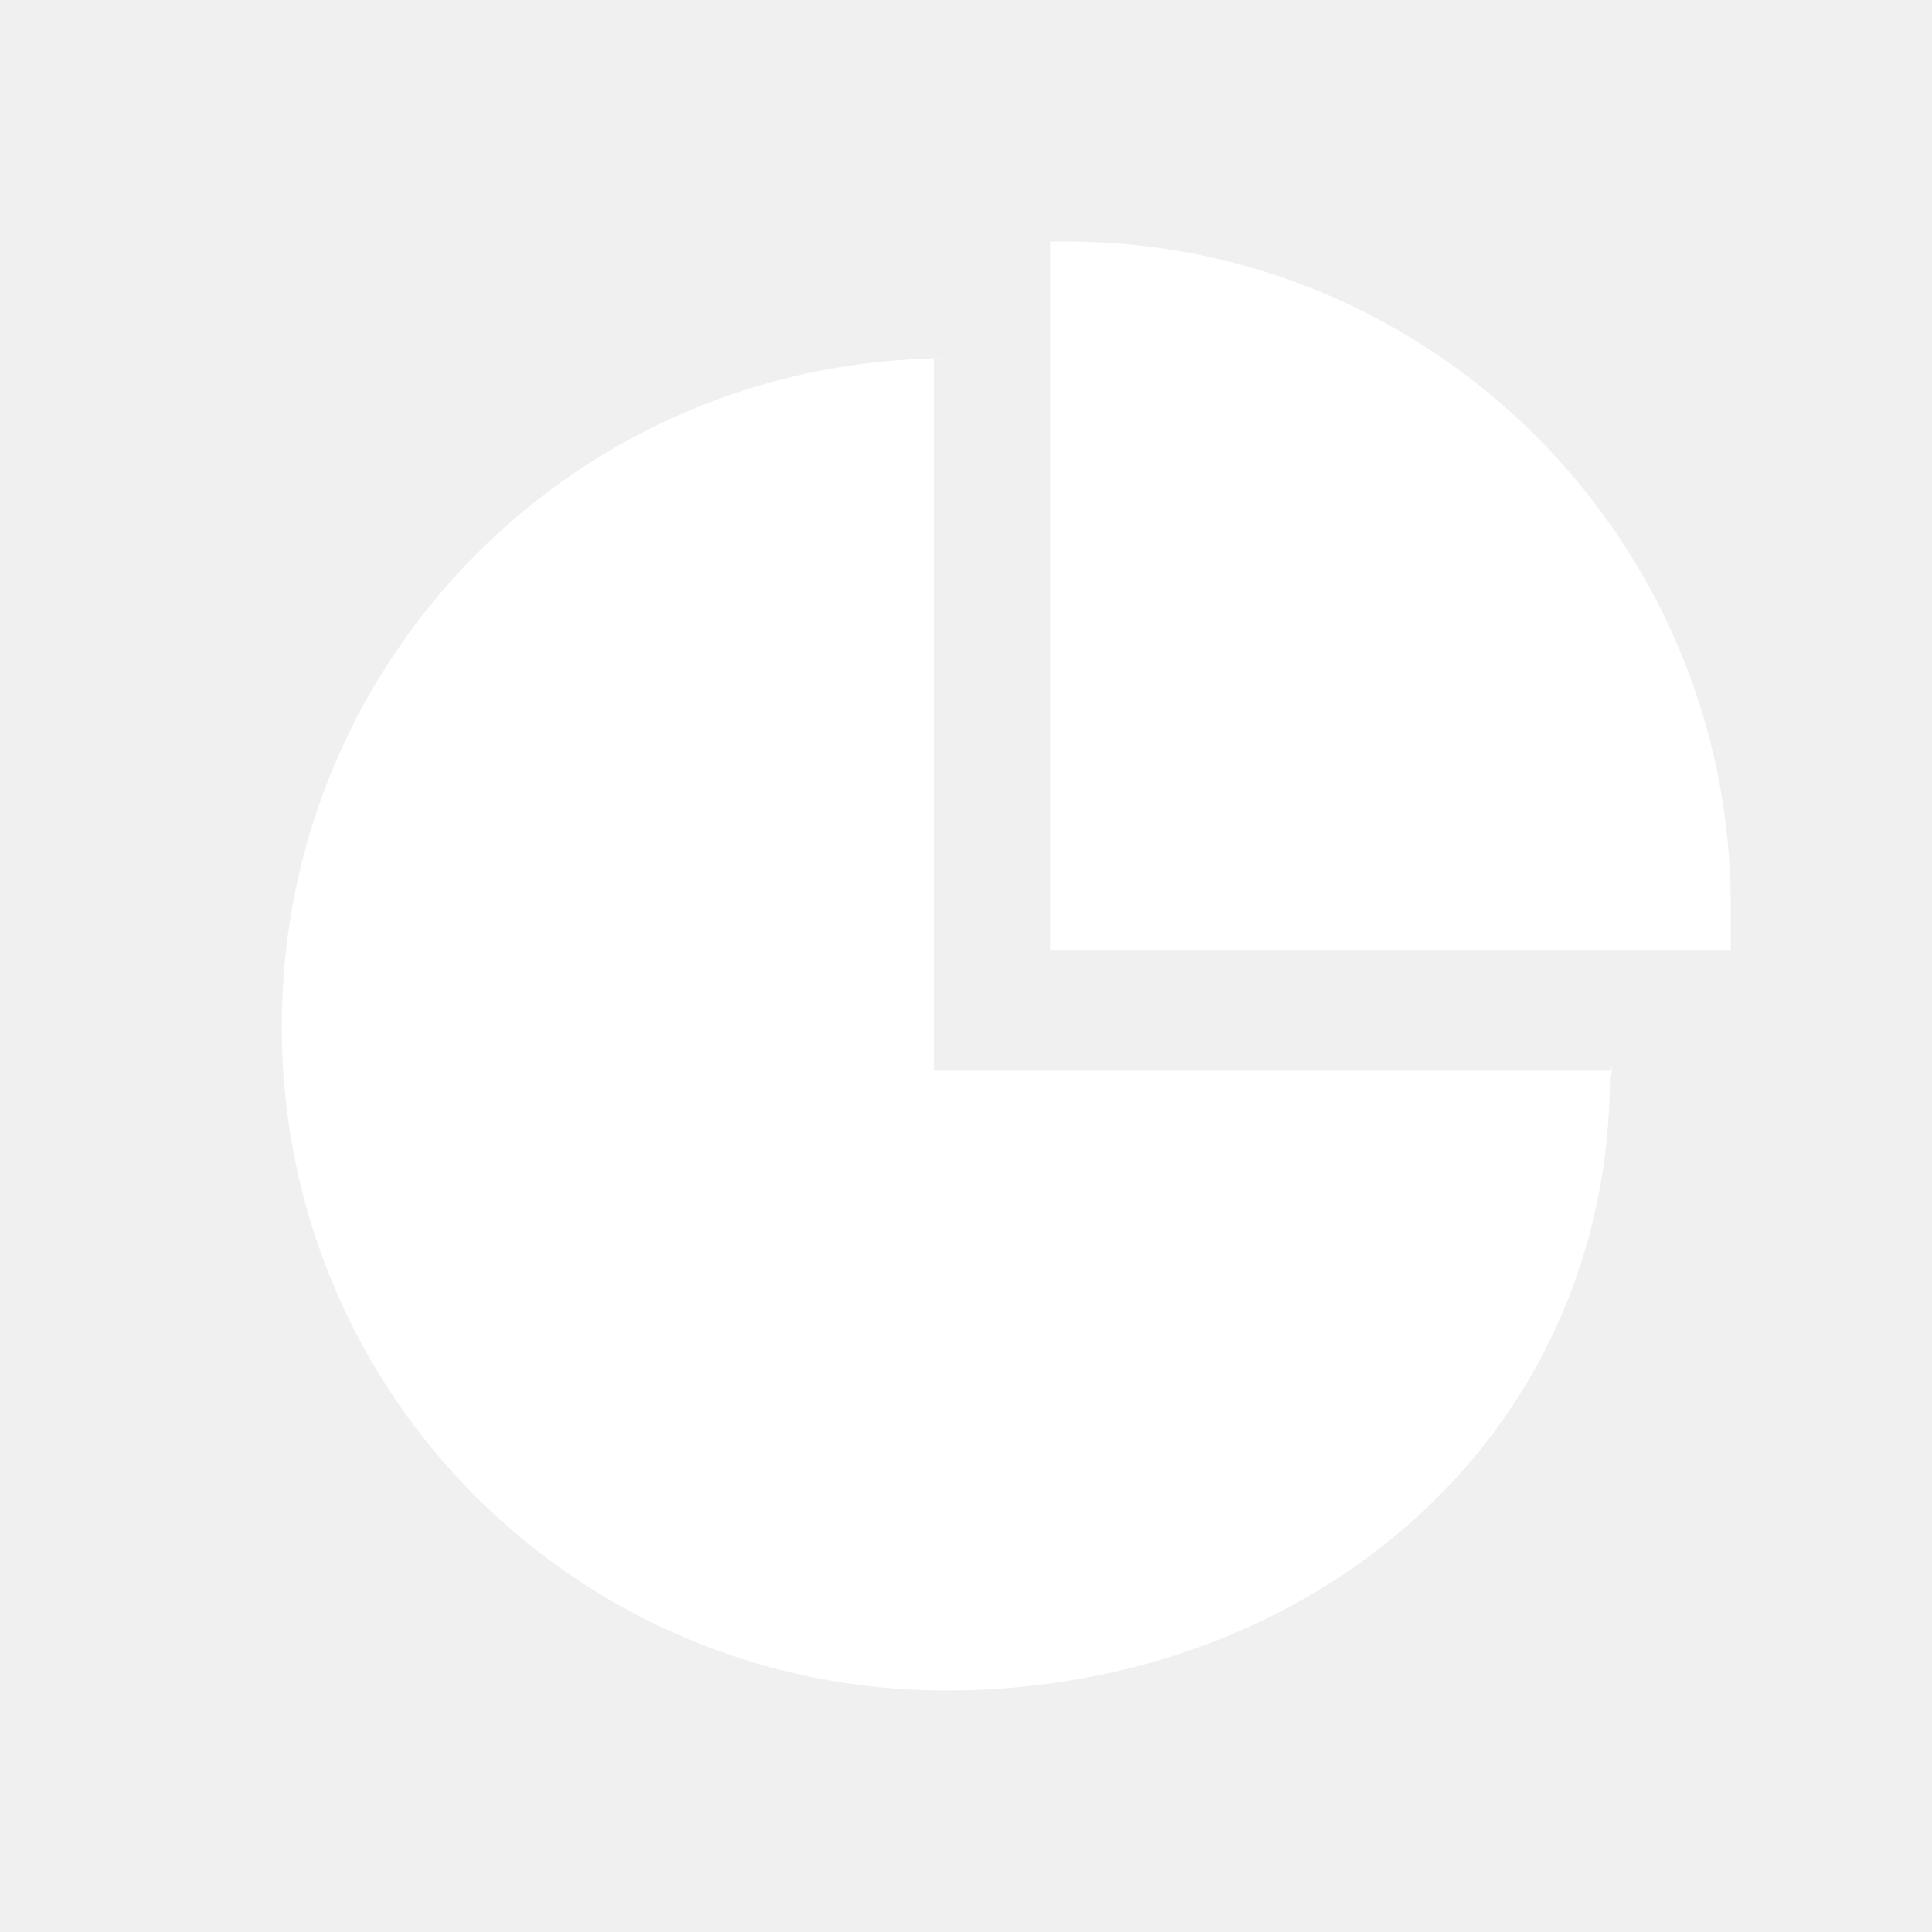
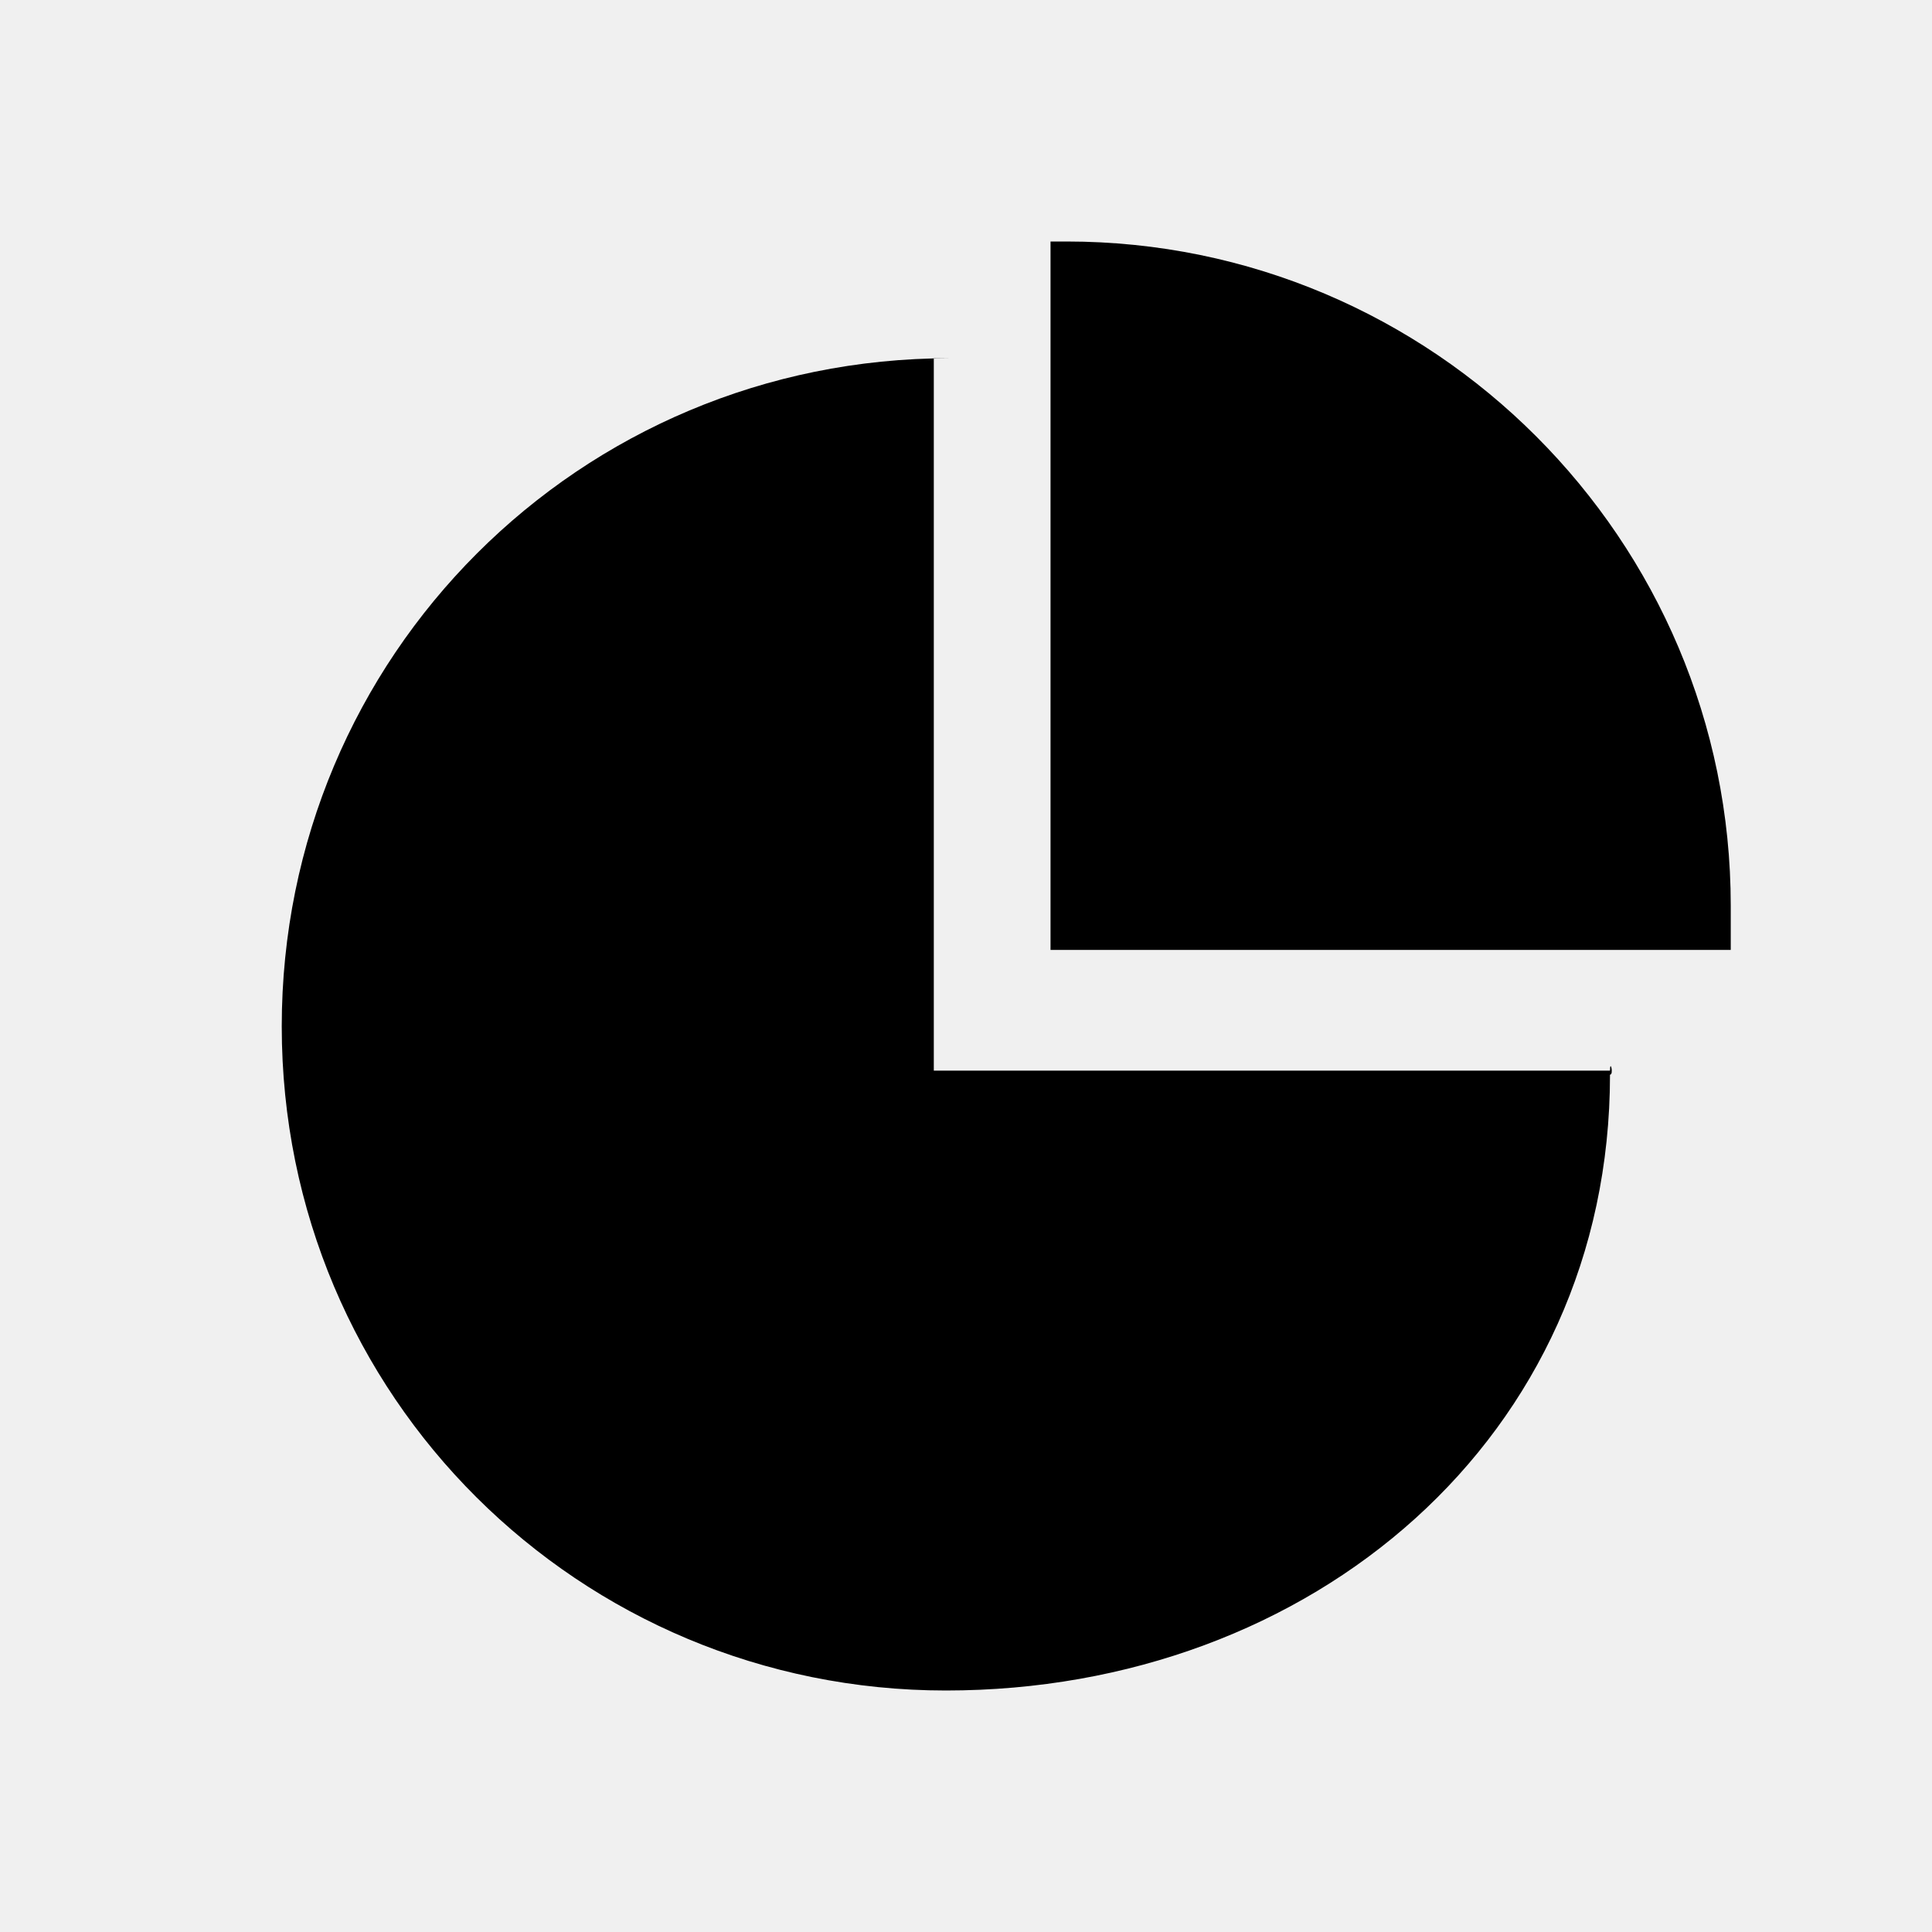
<svg xmlns="http://www.w3.org/2000/svg" version="1.1" id="Layer_1" x="0px" y="0px" viewBox="0 0 48 48" style="enable-background:new 0 0 48 48;" xml:space="preserve">
  <g>
-     <path style="fill:#ffffff;" d="M26.5,6c-0.1,0-0.2,0-0.4,0v17.6H43c0-0.4,0-0.7,0-1.1C43,13.4,35.6,6,26.5,6z" />
-     <path style="fill:#ffffff;" d="M40,26.6H23.2V8.9c0.1,0,0.2,0,0.4,0C14.4,8.9,7,16.3,7,25.5S14.4,42,23.5,42   c9.1,0,16.5-6.3,16.5-15.3C40.1,26.7,40,26.3,40,26.6z" />
-     <path style="fill:#ffffff;" d="M40.1,26.7c0,0,0,0,0-0.1C40.1,26.6,40.1,26.6,40.1,26.7z" />
+     <path style="fill:#000000;" d="M26.5,6c-0.1,0-0.2,0-0.4,0v17.6H43c0-0.4,0-0.7,0-1.1C43,13.4,35.6,6,26.5,6z" />
+     <path style="fill:#000000;" d="M40,26.6H23.2V8.9c0.1,0,0.2,0,0.4,0C14.4,8.9,7,16.3,7,25.5S14.4,42,23.5,42   c9.1,0,16.5-6.3,16.5-15.3C40.1,26.7,40,26.3,40,26.6z" />
+     <path style="fill:#000000;" d="M40.1,26.7c0,0,0,0,0-0.1C40.1,26.6,40.1,26.6,40.1,26.7z" />
  </g>
</svg>
